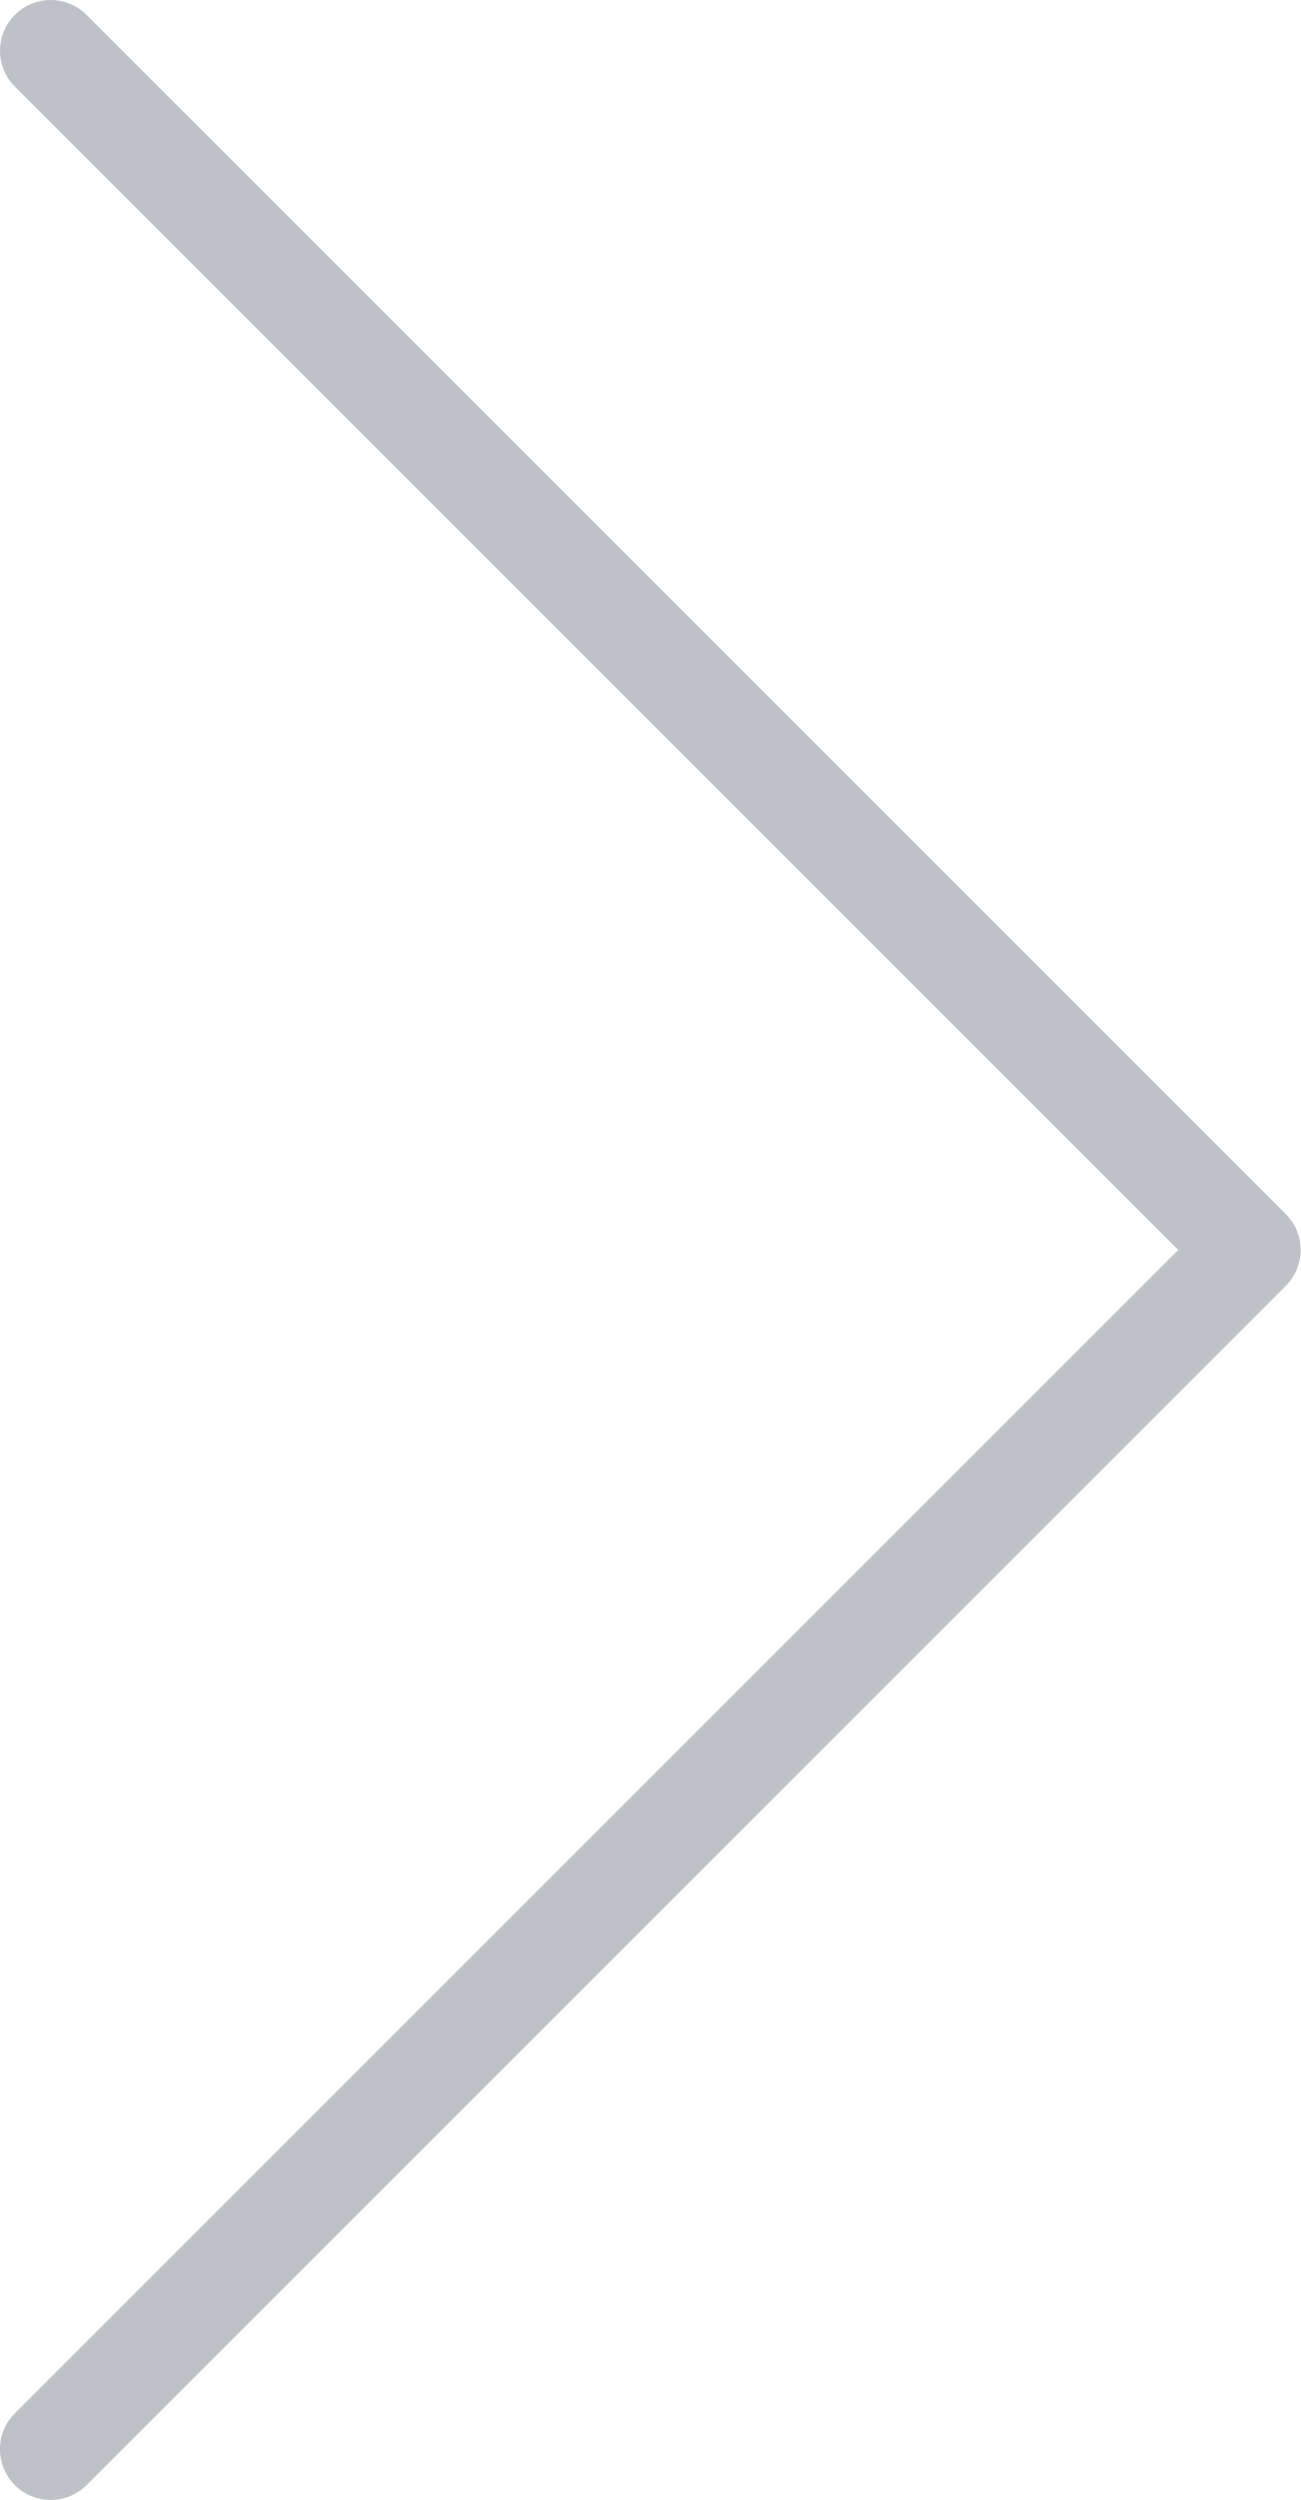
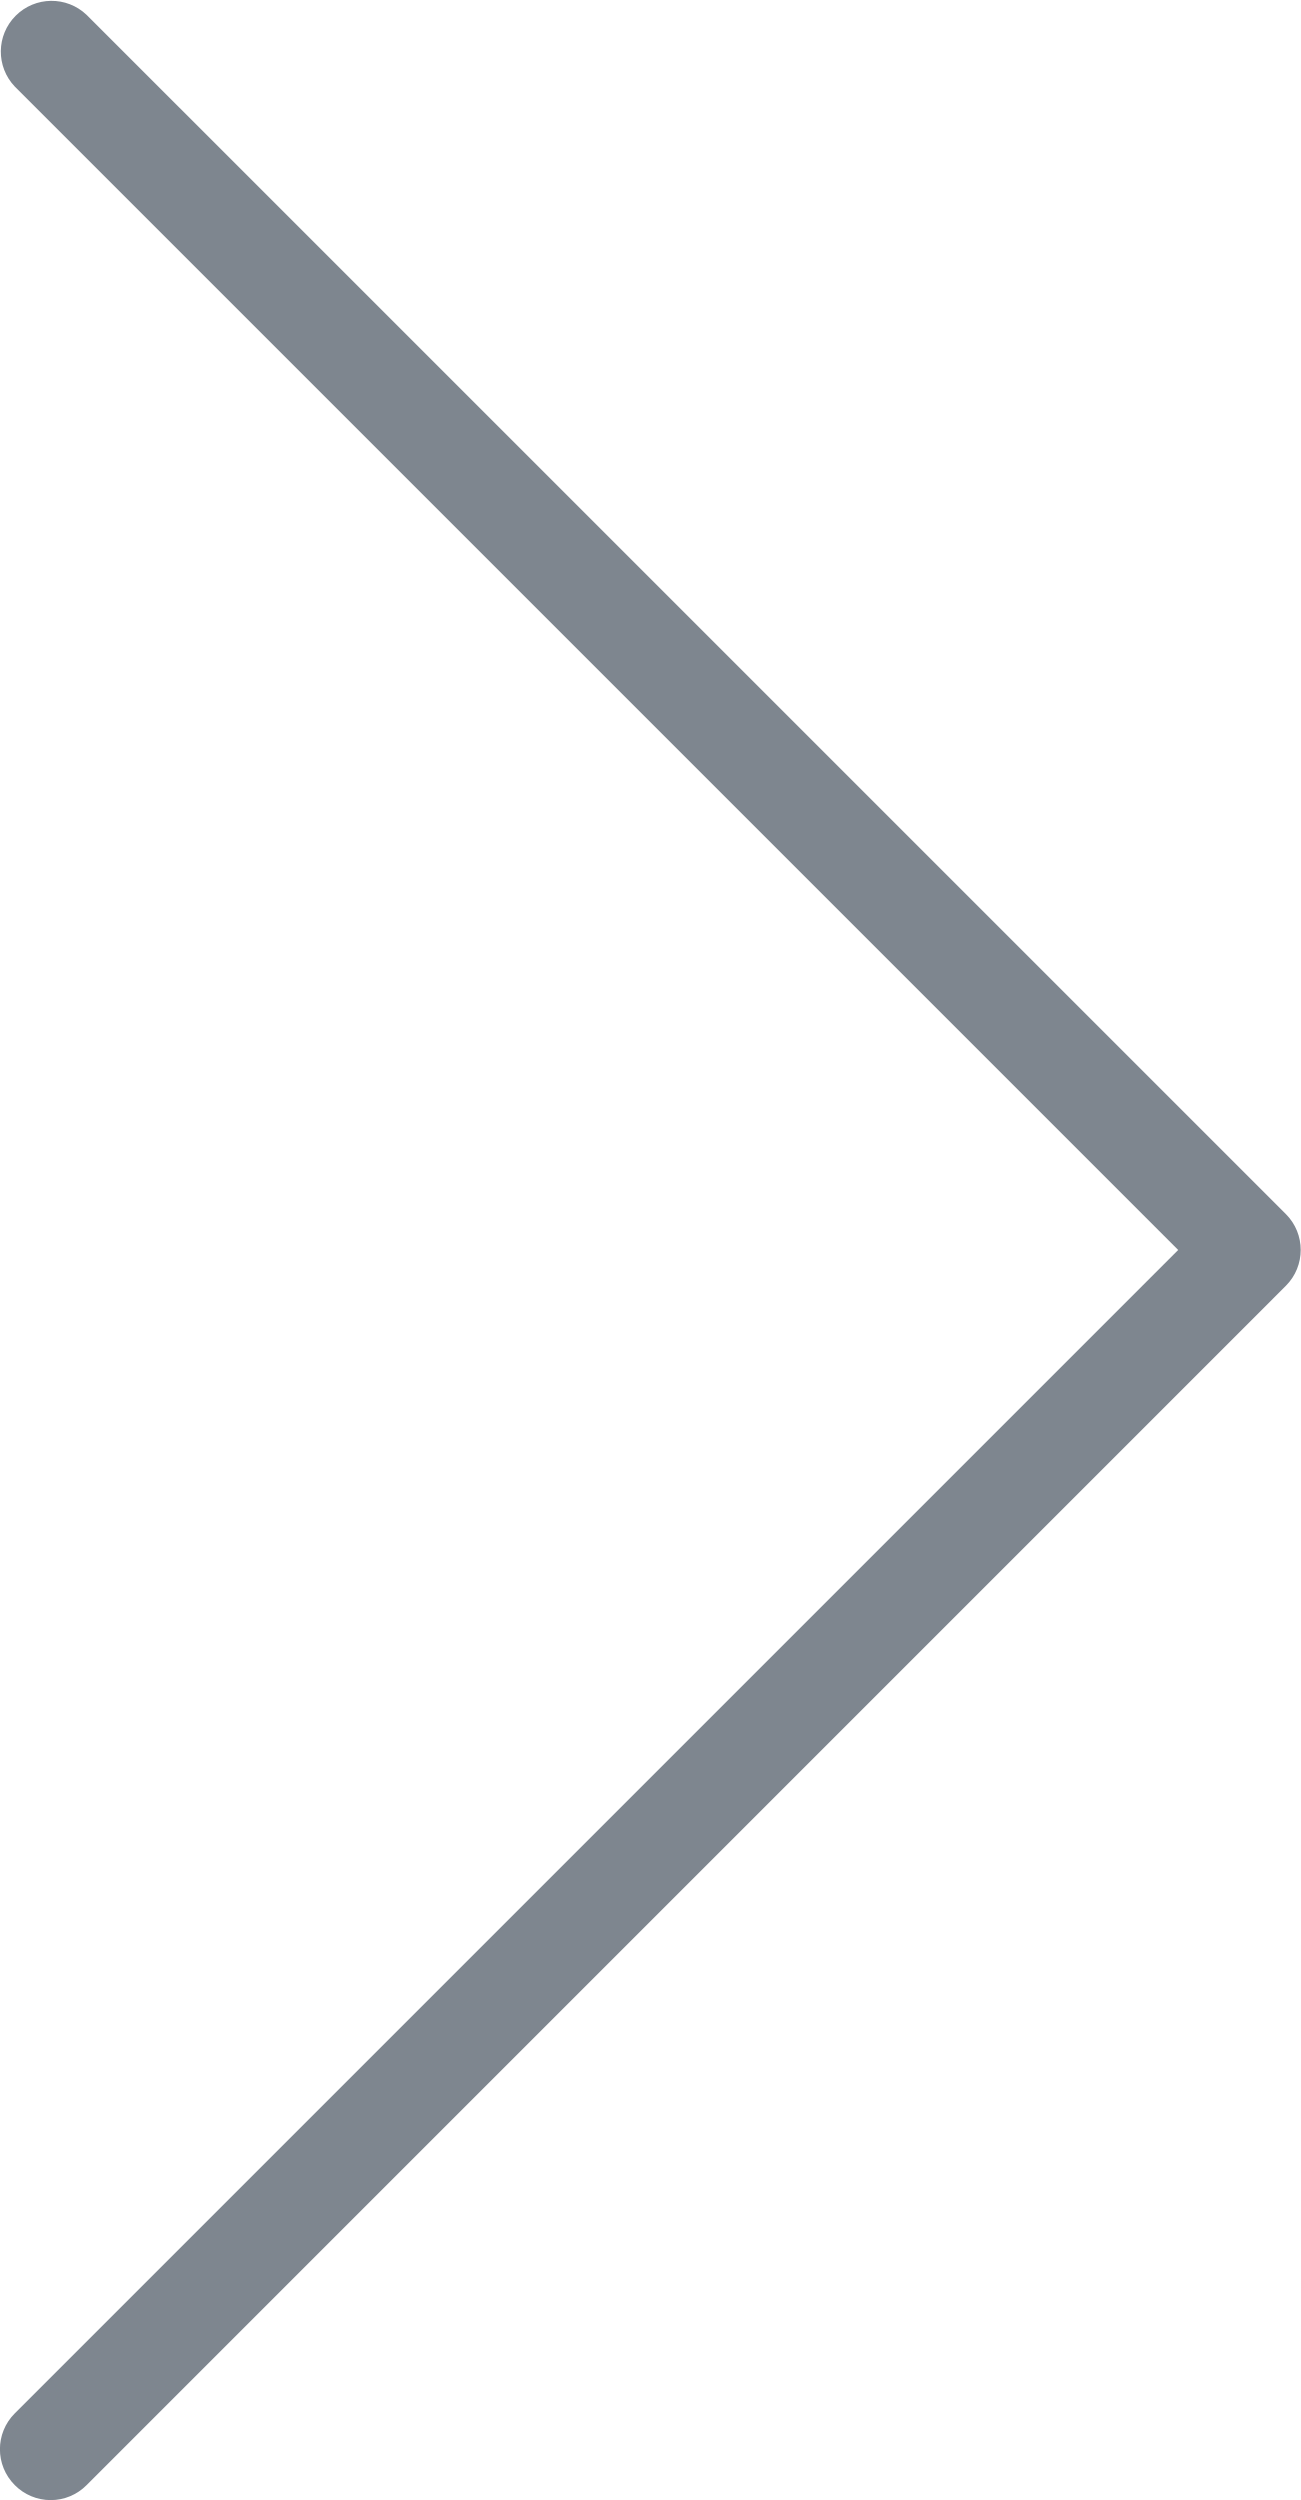
- <svg xmlns="http://www.w3.org/2000/svg" version="1.1" id="Layer_1" x="0px" y="0px" width="21.706px" height="41.719px" viewBox="0 0 21.706 41.719" enable-background="new 0 0 21.706 41.719" xml:space="preserve">
-   <path fill="#BEC2C7" d="M19.661,20.859L0.248,1.446c-0.331-0.331-0.331-0.867,0-1.198c0.33-0.331,0.867-0.331,1.197,0l20.013,20.012 c0.33,0.33,0.33,0.867,0,1.197L1.445,41.471c-0.164,0.165-0.382,0.248-0.599,0.248s-0.434-0.083-0.599-0.248 c-0.331-0.331-0.331-0.867,0-1.198L19.661,20.859z" />
+ <svg xmlns="http://www.w3.org/2000/svg" width="21.706" height="41.719">
+   <path fill="#7E868F" d="M19.661 20.859L.248 1.446A.847.847 0 0 1 1.445.248L21.458 20.26c.33.33.33.867 0 1.197L1.445 41.471a.843.843 0 0 1-1.198 0 .847.847 0 0 1 0-1.198l19.414-19.414z" />
</svg>
